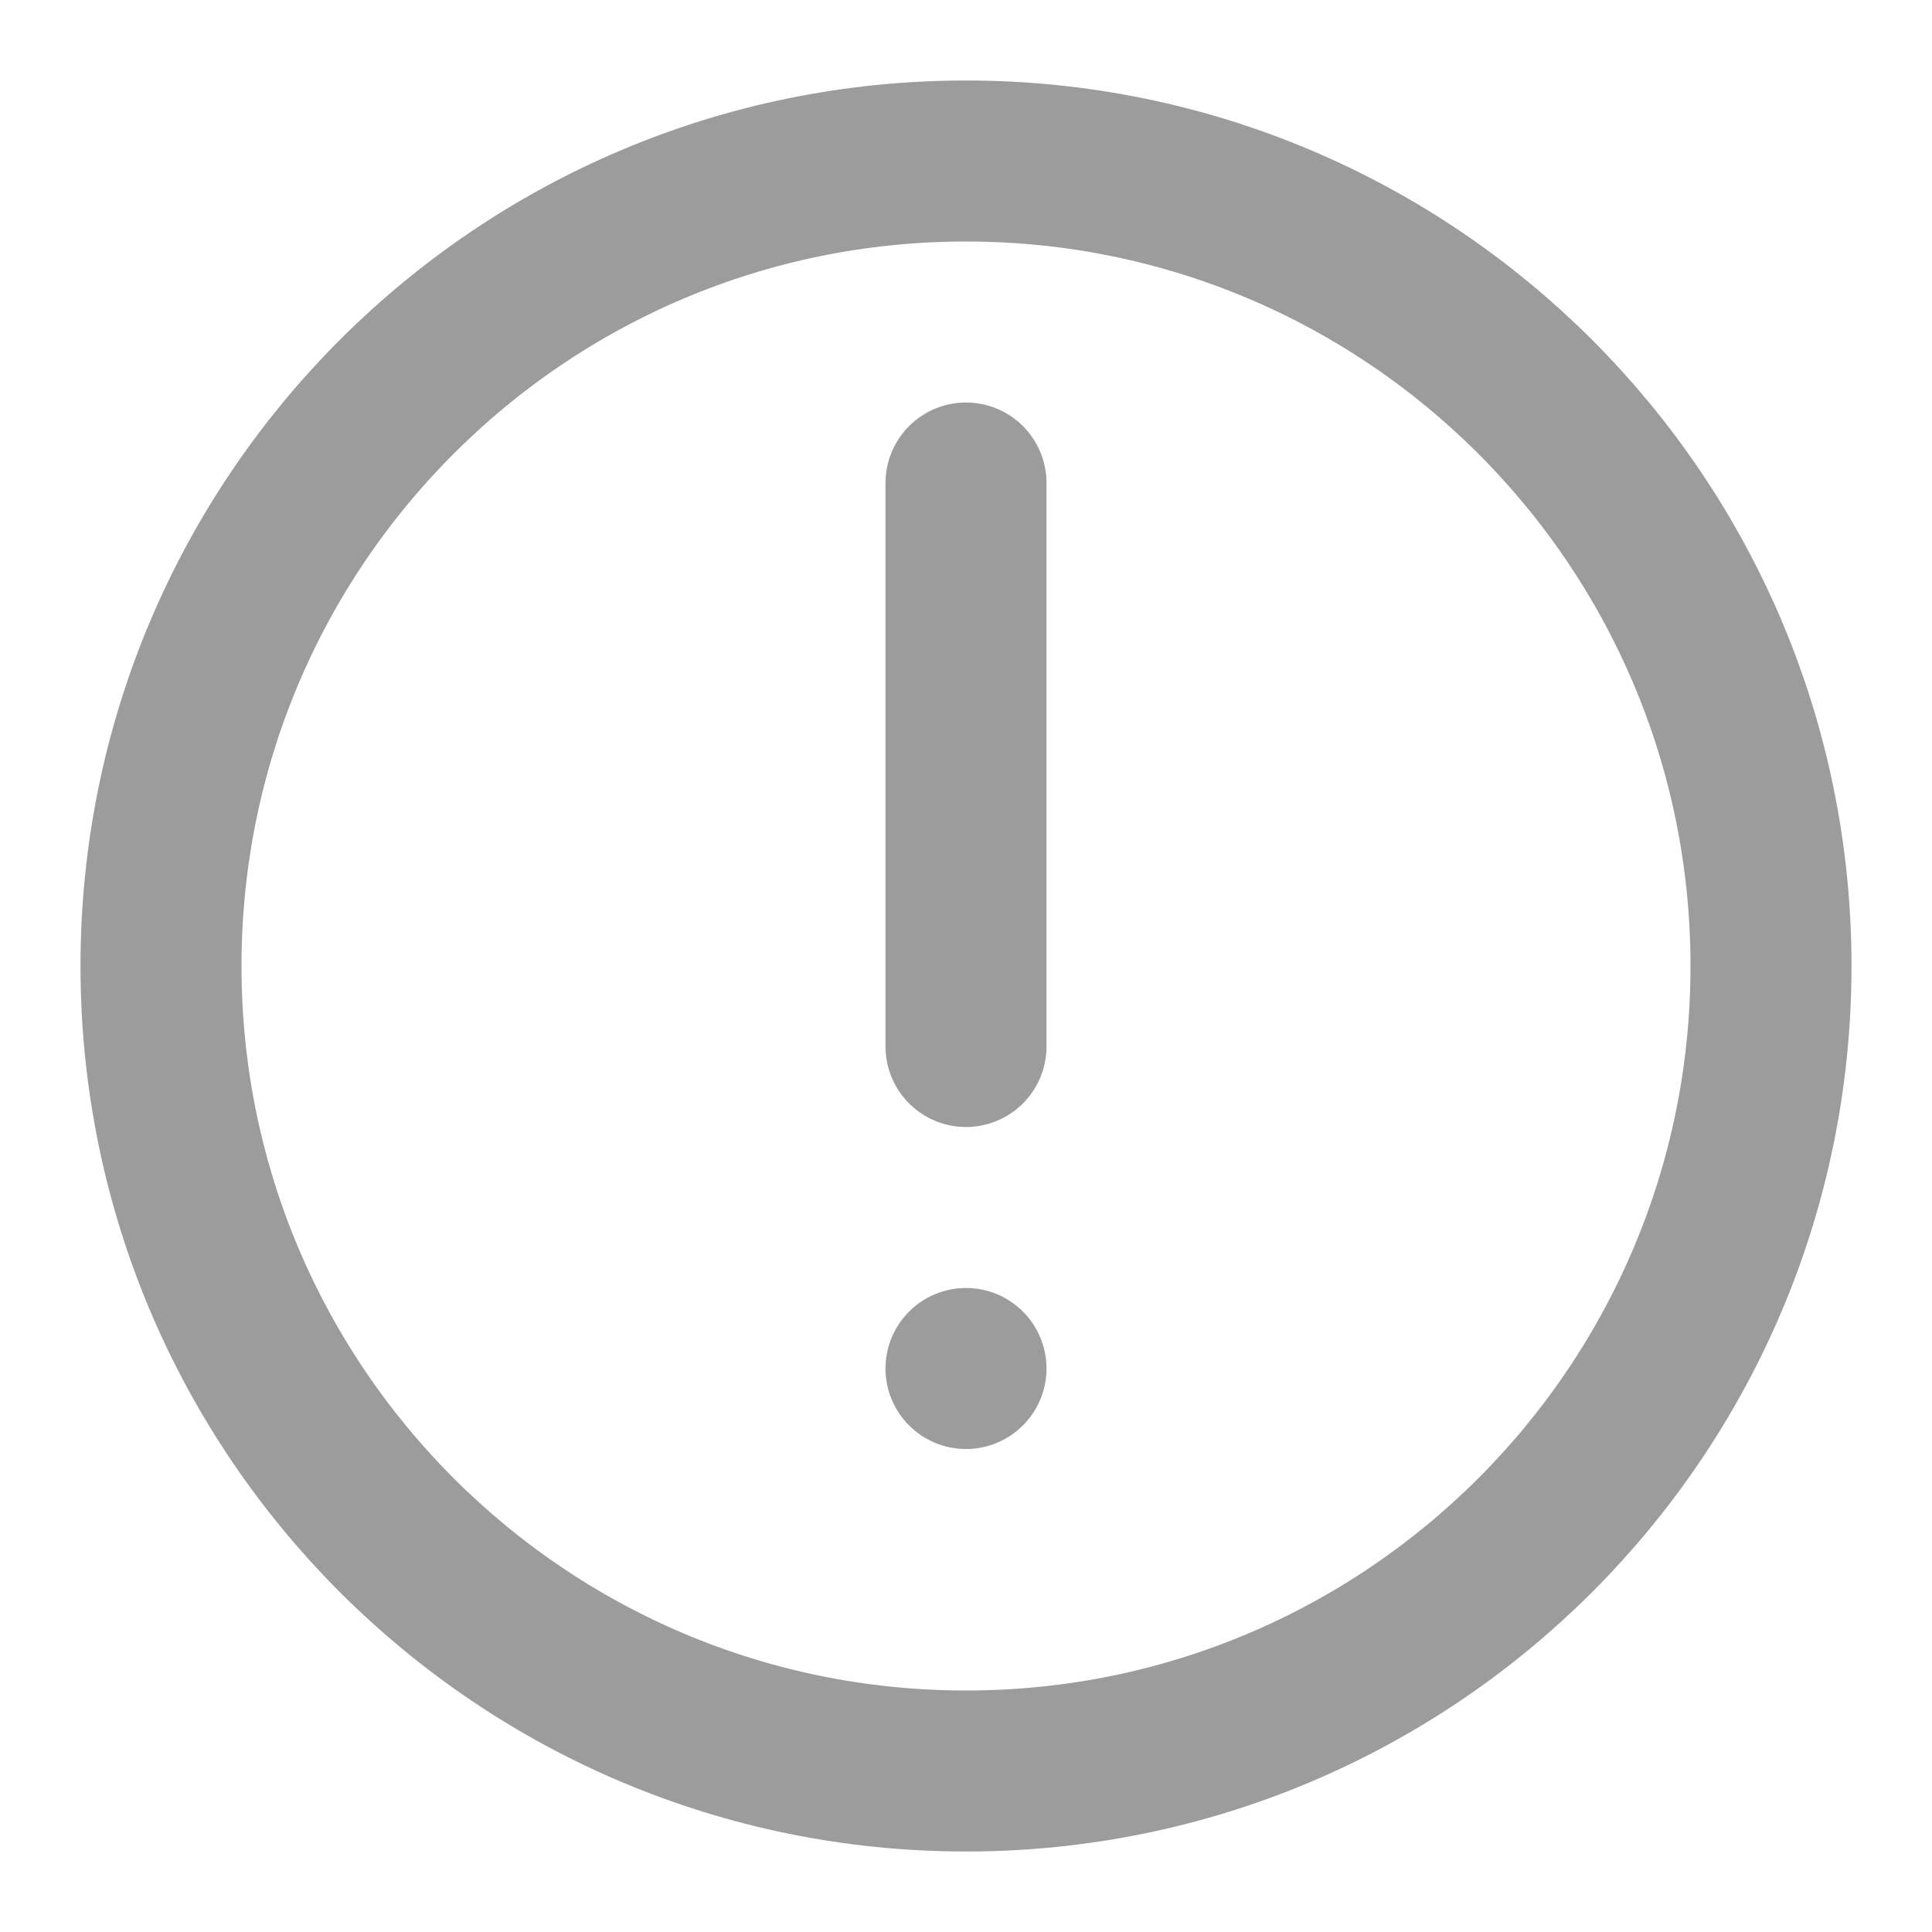
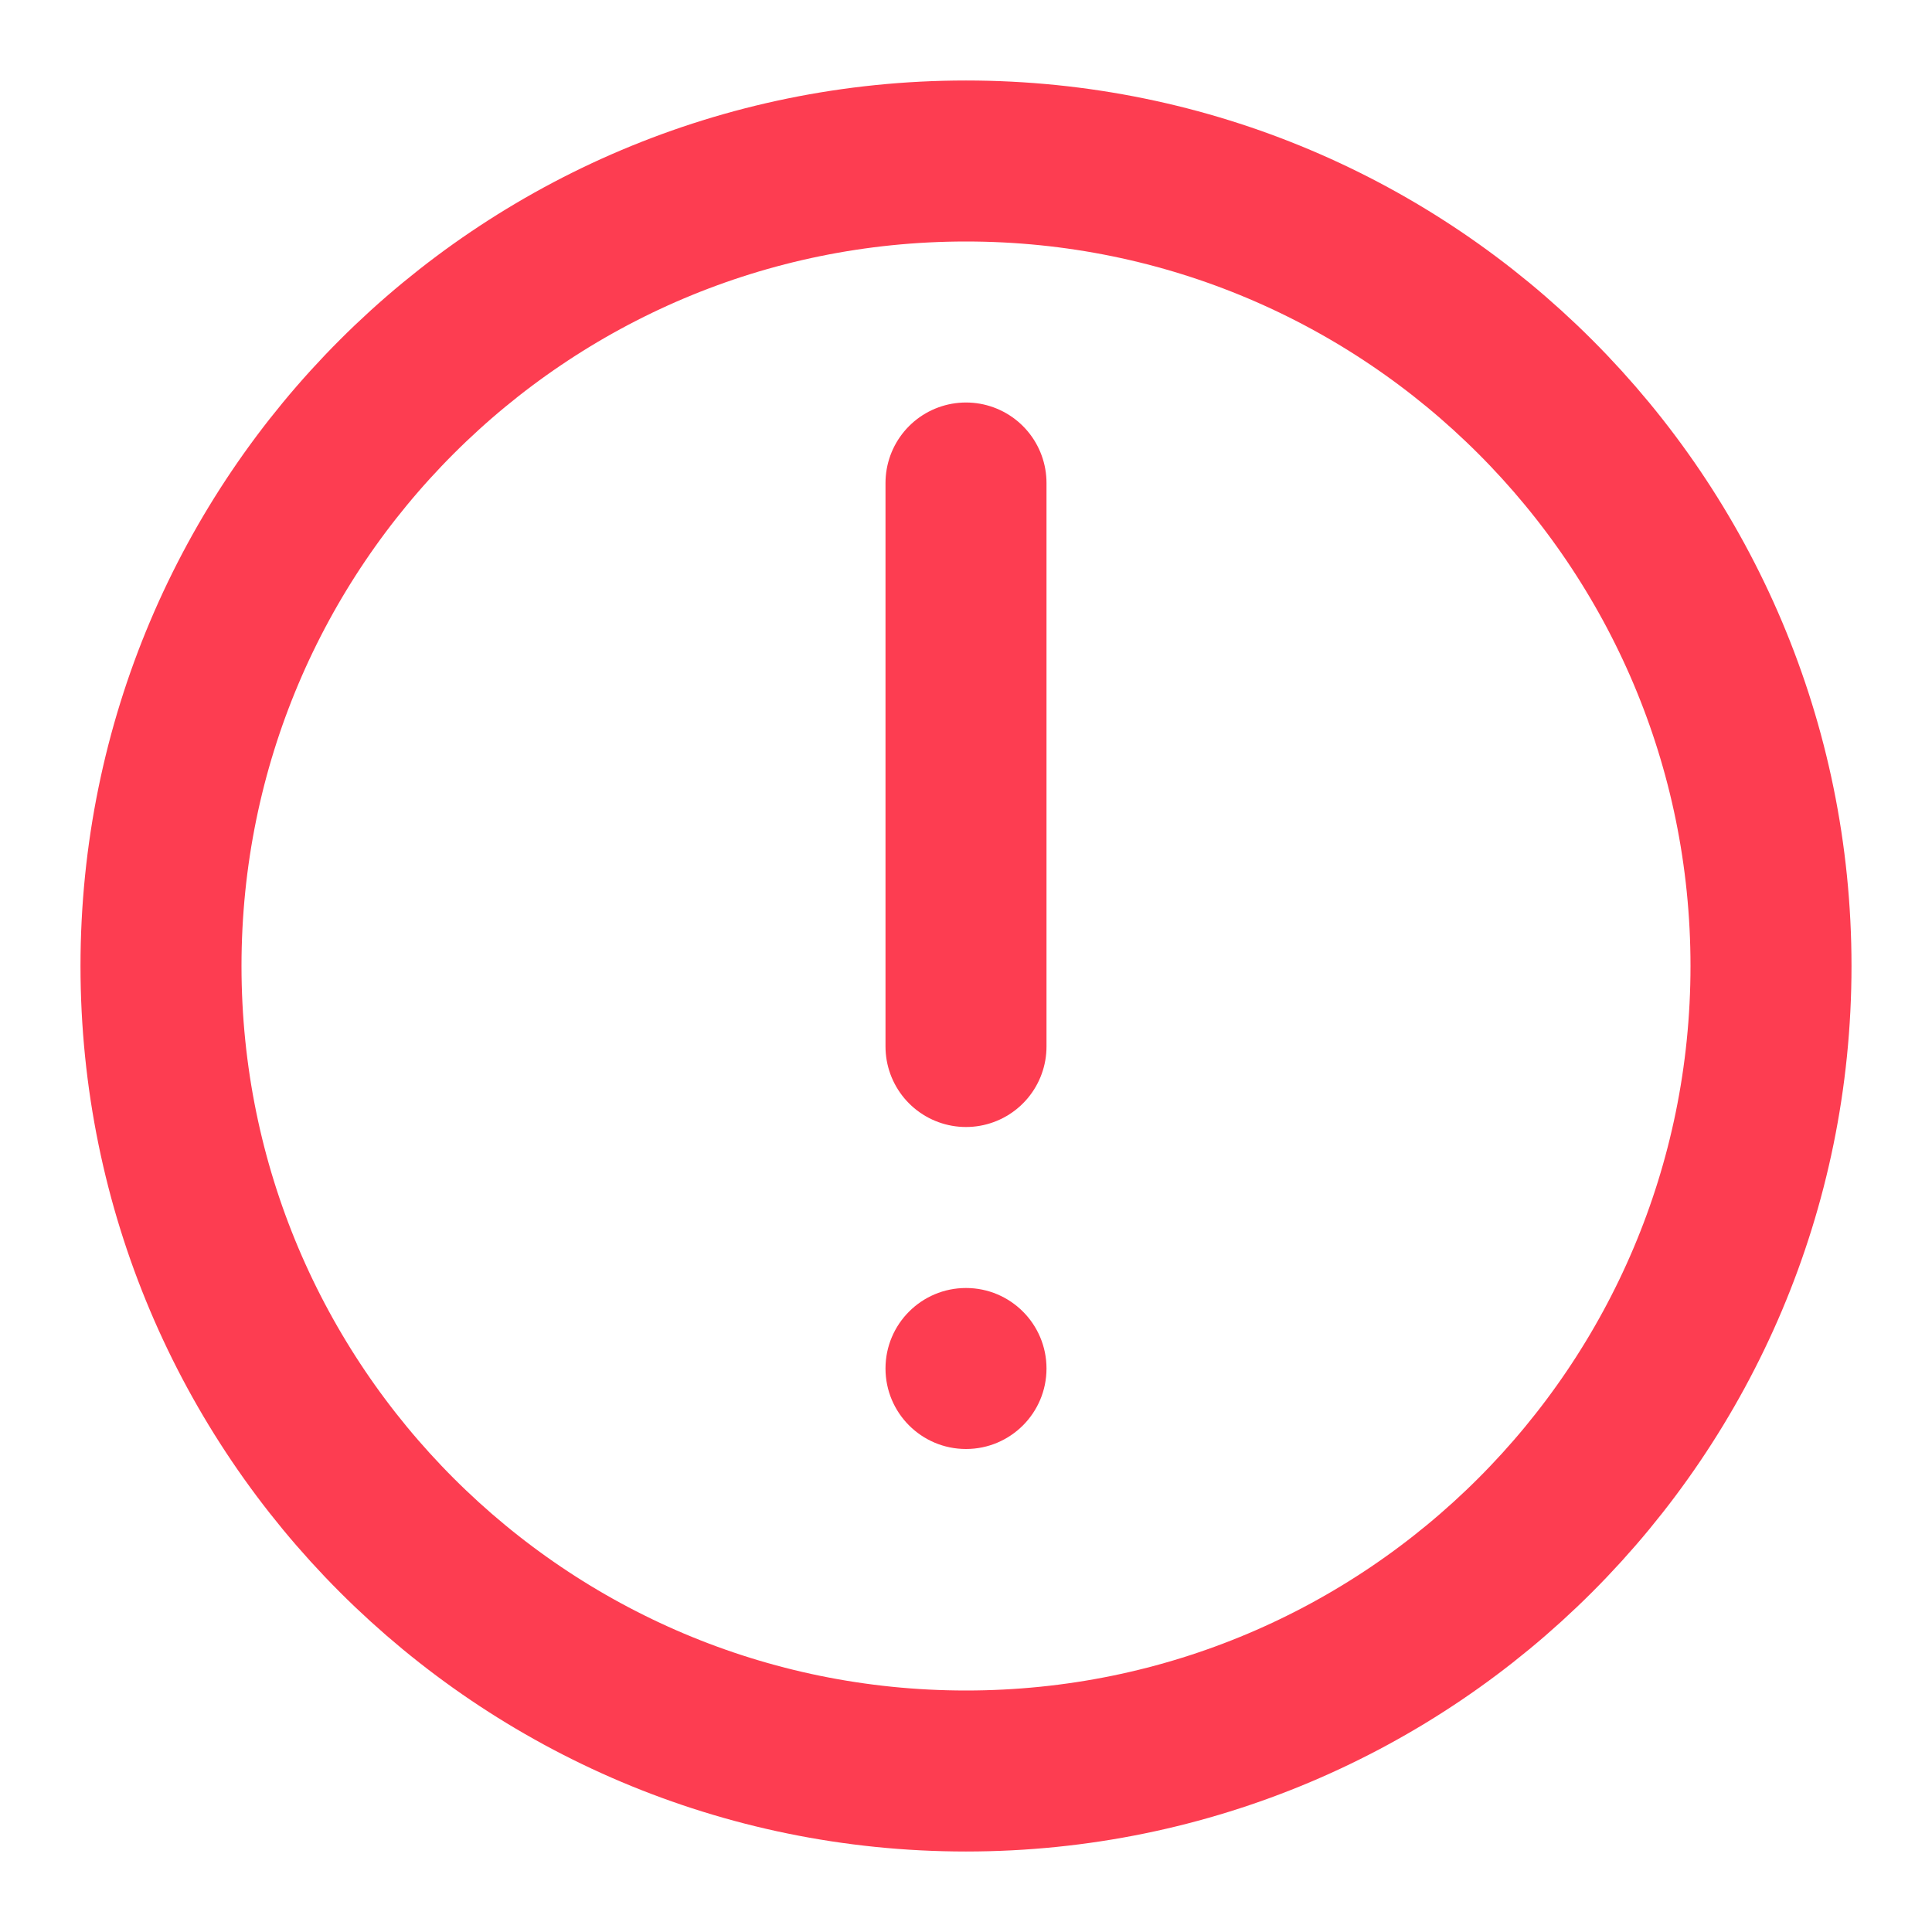
<svg xmlns="http://www.w3.org/2000/svg" width="24" height="24" viewBox="0 0 24 24" fill="none">
-   <circle cx="12" cy="12" r="10" stroke="#9C9C9C" stroke-width="2" stroke-linecap="round" stroke-linejoin="round" />
-   <path d="M12 6V13" stroke="#9C9C9C" stroke-width="2" stroke-linecap="round" />
-   <circle cx="12" cy="17" r="1" fill="#9C9C9C" />
+   <circle cx="12" cy="12" r="10" stroke="#FD3D51" stroke-width="2" stroke-linecap="round" stroke-linejoin="round" />
+   <path d="M12 6V13" stroke="#FD3D51" stroke-width="2" stroke-linecap="round" />
+   <circle cx="12" cy="17" r="1" fill="#FD3D51" />
</svg>
